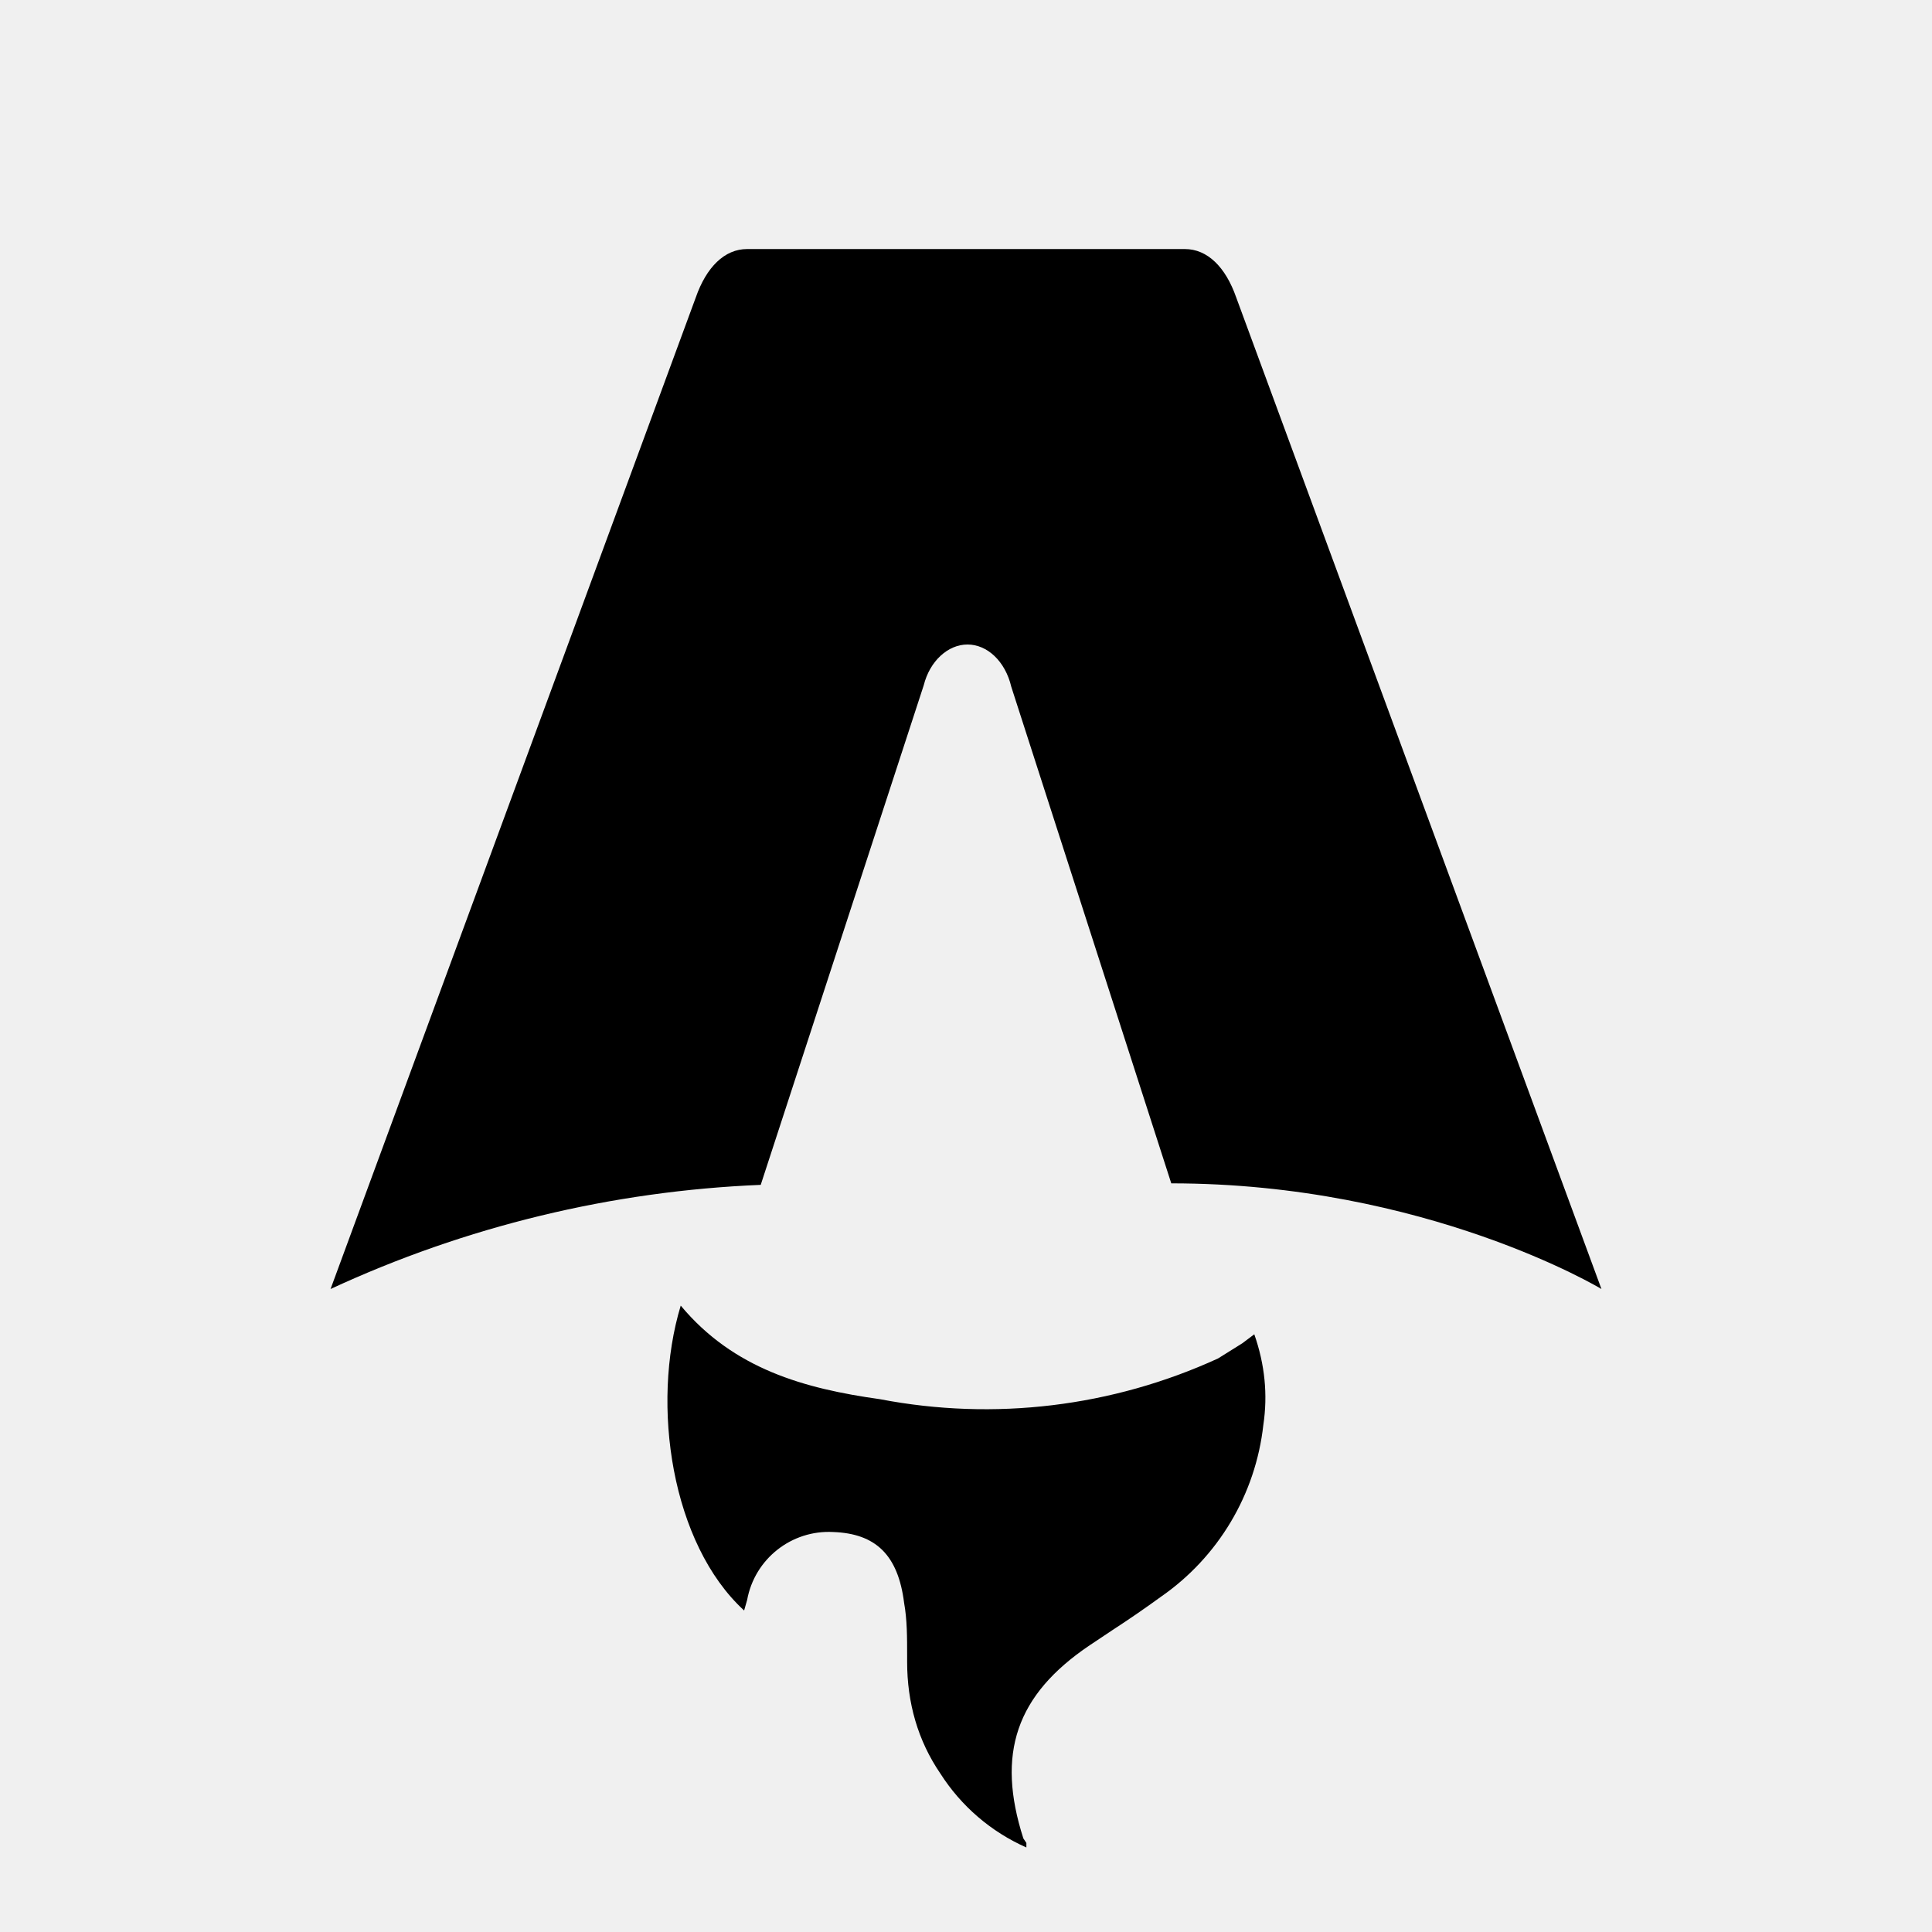
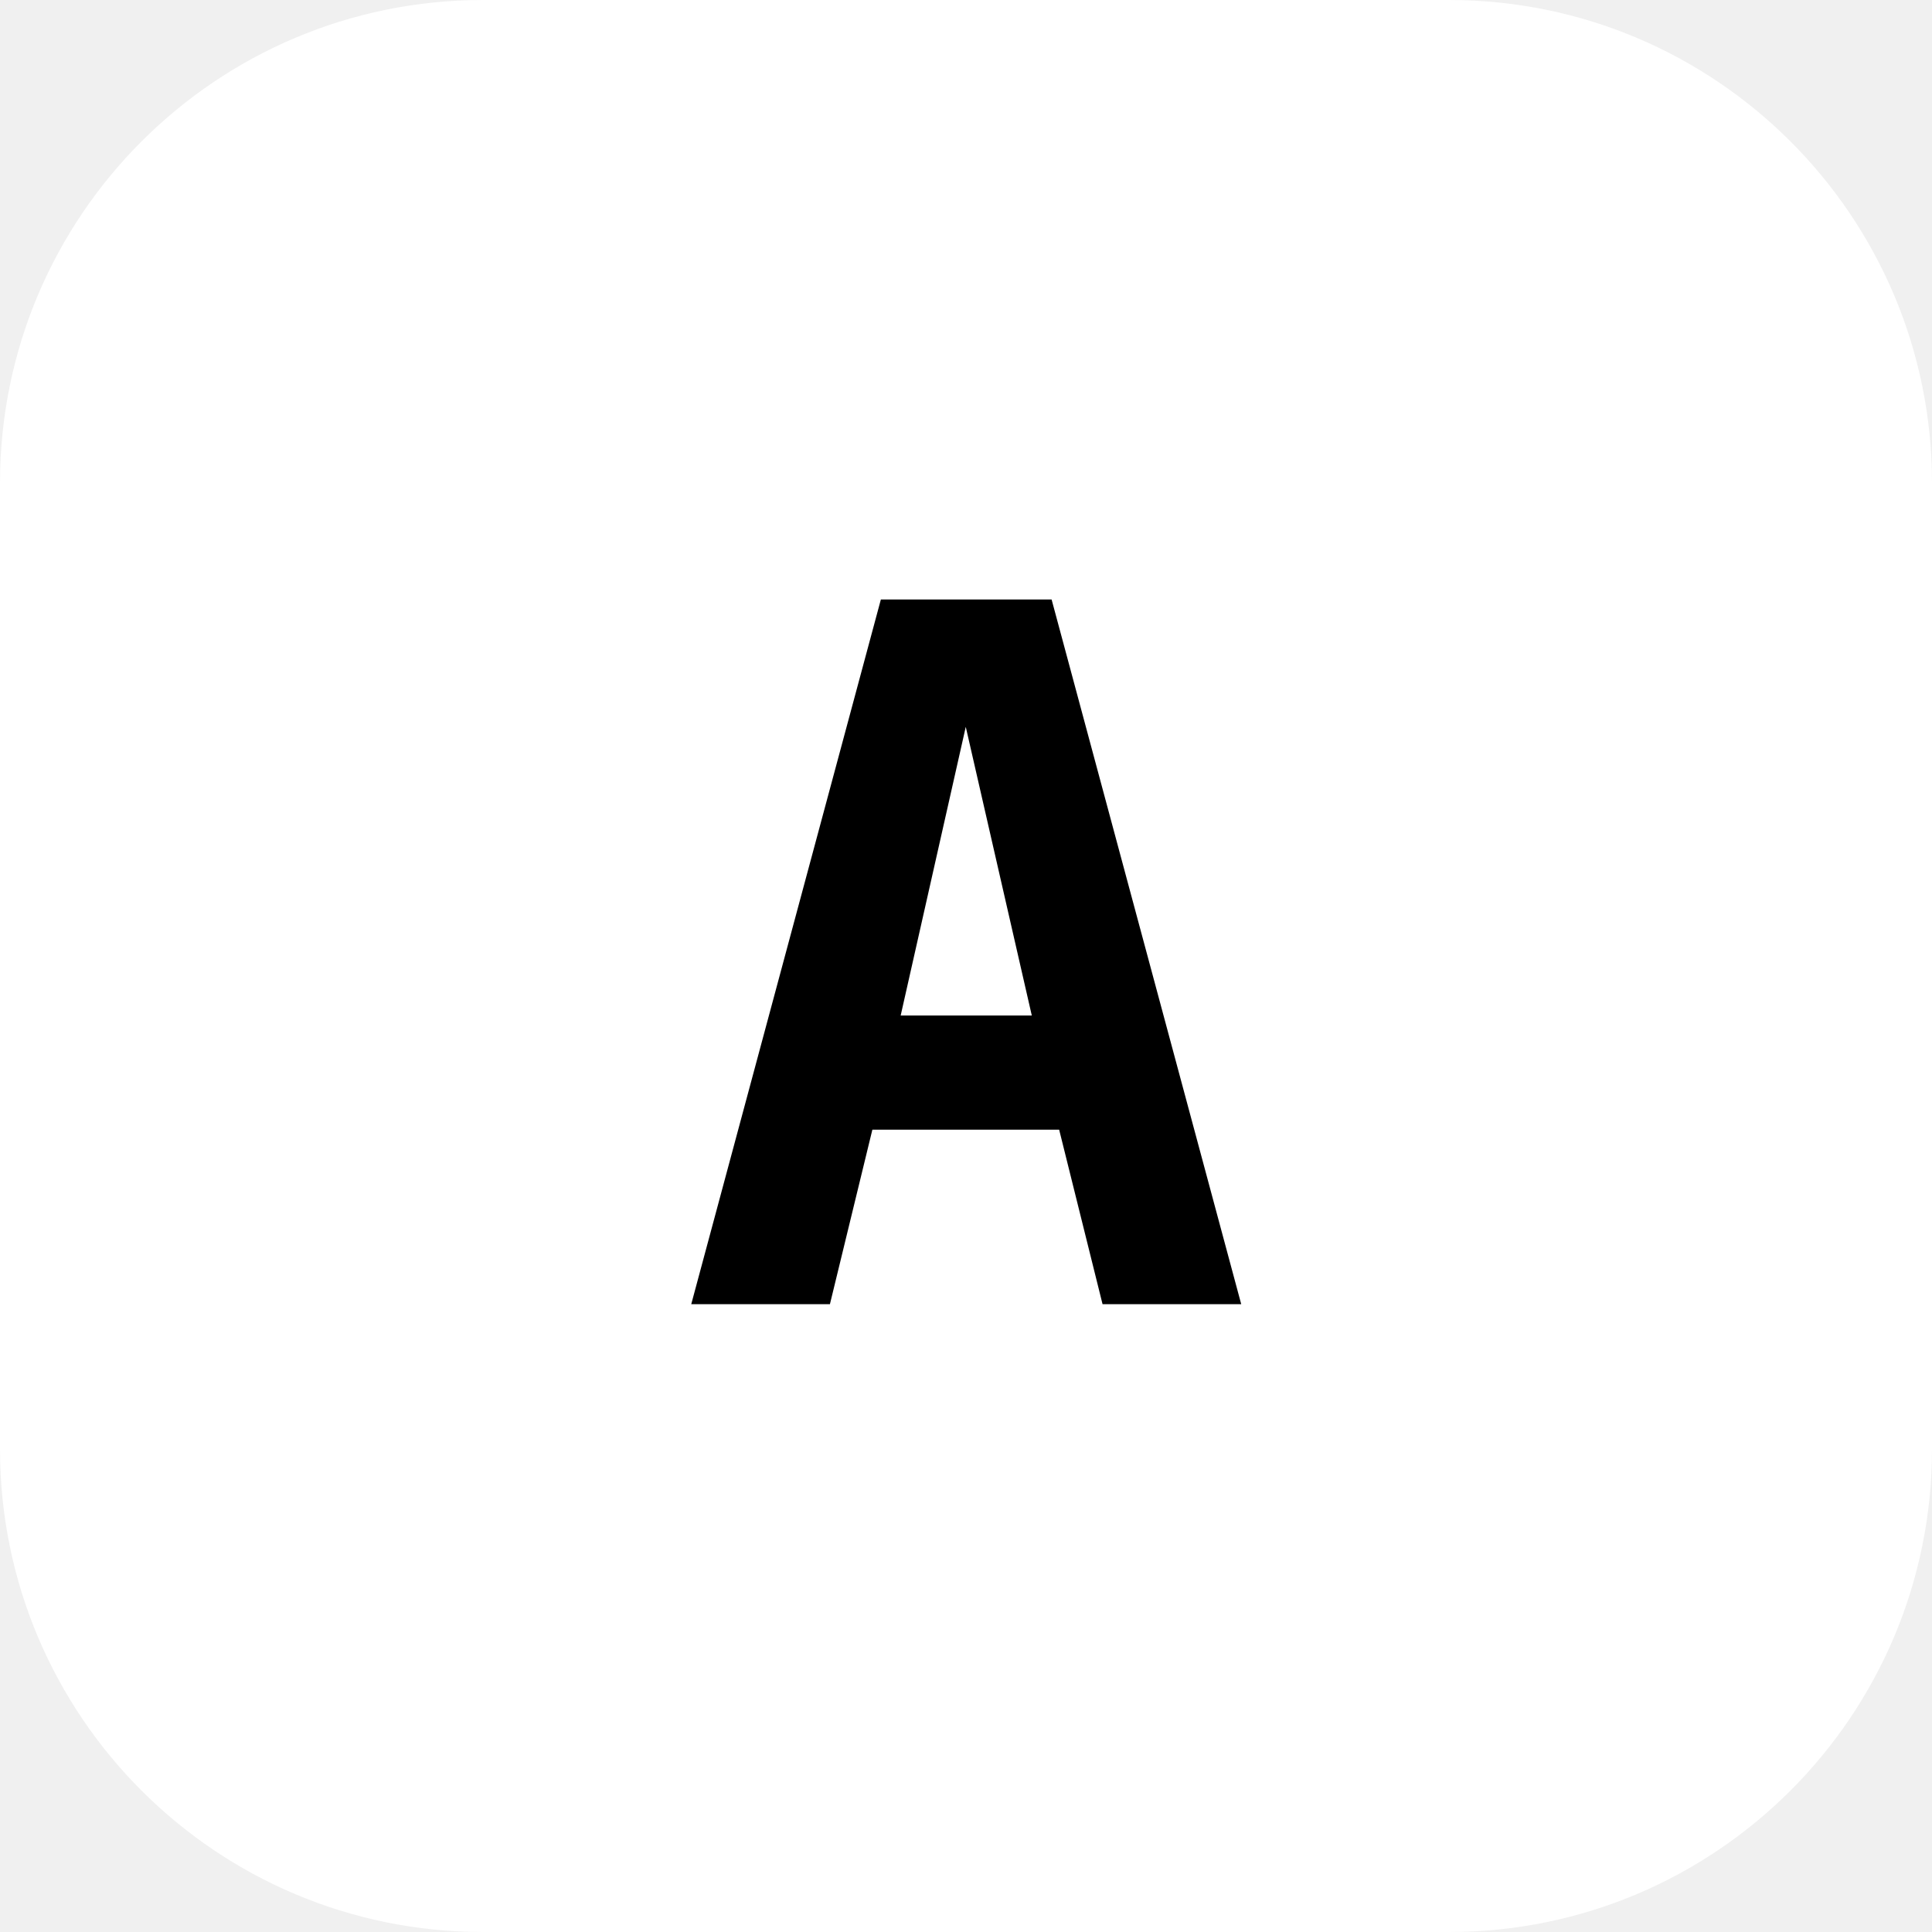
- <svg xmlns="http://www.w3.org/2000/svg" fill="none" viewBox="0 0 128 128">
-   <path d="M50.4 78.5a75.1 75.1 0 0 0-28.5 6.9l24.2-65.7c.7-2 1.9-3.2 3.4-3.2h29c1.5 0 2.7 1.2 3.4 3.2l24.2 65.7s-11.6-7-28.5-7L67 45.5c-.4-1.7-1.6-2.8-2.9-2.8-1.3 0-2.5 1.1-2.9 2.7L50.4 78.5Zm-1.1 28.2Zm-4.2-20.2c-2 6.6-.6 15.8 4.2 20.2a17.5 17.5 0 0 1 .2-.7 5.5 5.5 0 0 1 5.7-4.5c2.8.1 4.3 1.5 4.7 4.7.2 1.1.2 2.3.2 3.5v.4c0 2.7.7 5.2 2.2 7.4a13 13 0 0 0 5.7 4.9v-.3l-.2-.3c-1.8-5.6-.5-9.5 4.4-12.8l1.5-1a73 73 0 0 0 3.2-2.2 16 16 0 0 0 6.8-11.4c.3-2 .1-4-.6-6l-.8.6-1.6 1a37 37 0 0 1-22.4 2.7c-5-.7-9.7-2-13.2-6.2Z" />
-   <style>
-         path { fill: #000; }
-         @media (prefers-color-scheme: dark) {
-             path { fill: #FFF; }
-         }
-     </style>
+ <svg xmlns="http://www.w3.org/2000/svg" width="32" height="32" viewBox="0 0 32 32" fill="none">
+   <defs>
+     <linearGradient id="r5" gradientUnits="userSpaceOnUse" gradientTransform="rotate(0)" style="transform-origin:center center">
+       <stop stop-color="#ffffffff" />
+       <stop offset="1" stop-color="#ffffffff" />
+     </linearGradient>
+     <radialGradient id="r6" cx="0" cy="0" r="1" gradientUnits="userSpaceOnUse" gradientTransform="translate(256) rotate(90) scale(512)">
+       <stop stop-color="white" />
+       <stop offset="1" stop-color="white" stop-opacity="0" />
+     </radialGradient>
+   </defs>
+   <rect id="r4" width="32" height="32" x="0" y="0" rx="8" fill="#ffffffff" stroke="#000000" stroke-width="0" stroke-opacity="100%" paint-order="stroke" />
+   <text x="50%" y="50%" font-size="16" font-weight="600" fill="#000000" font-family="monospace" text-anchor="middle" dy="0.35em">A</text>
</svg>
